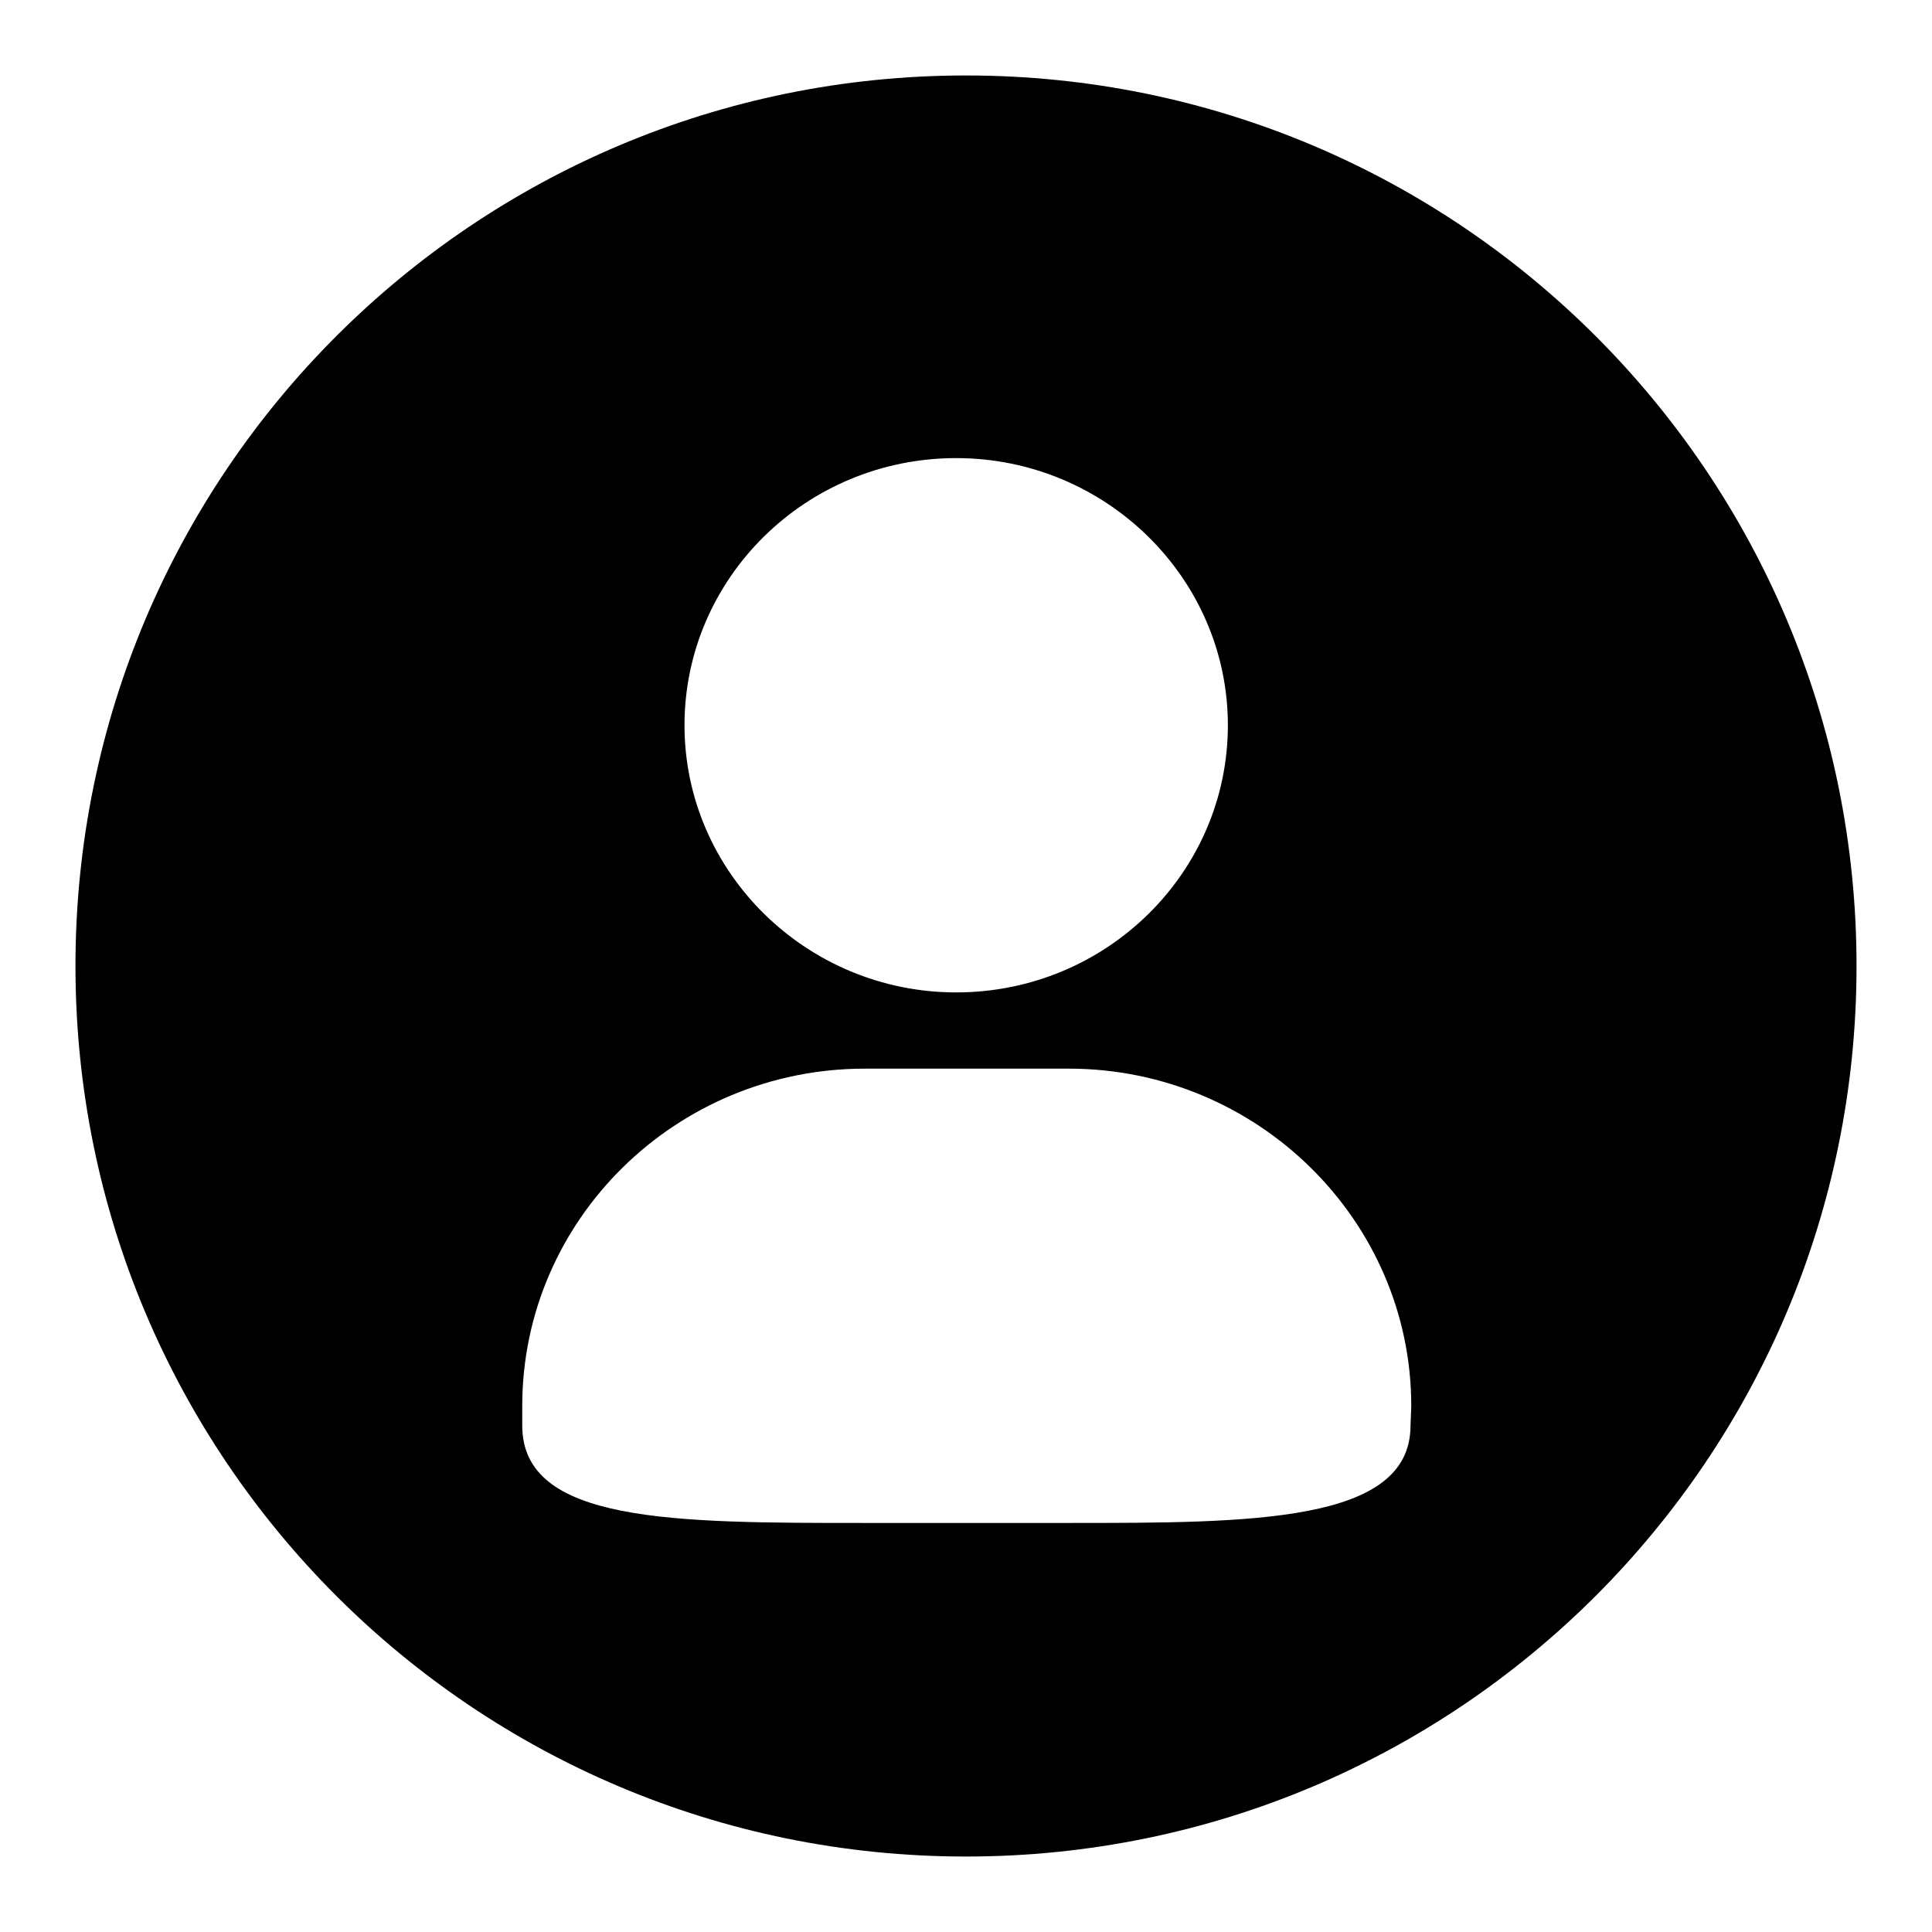
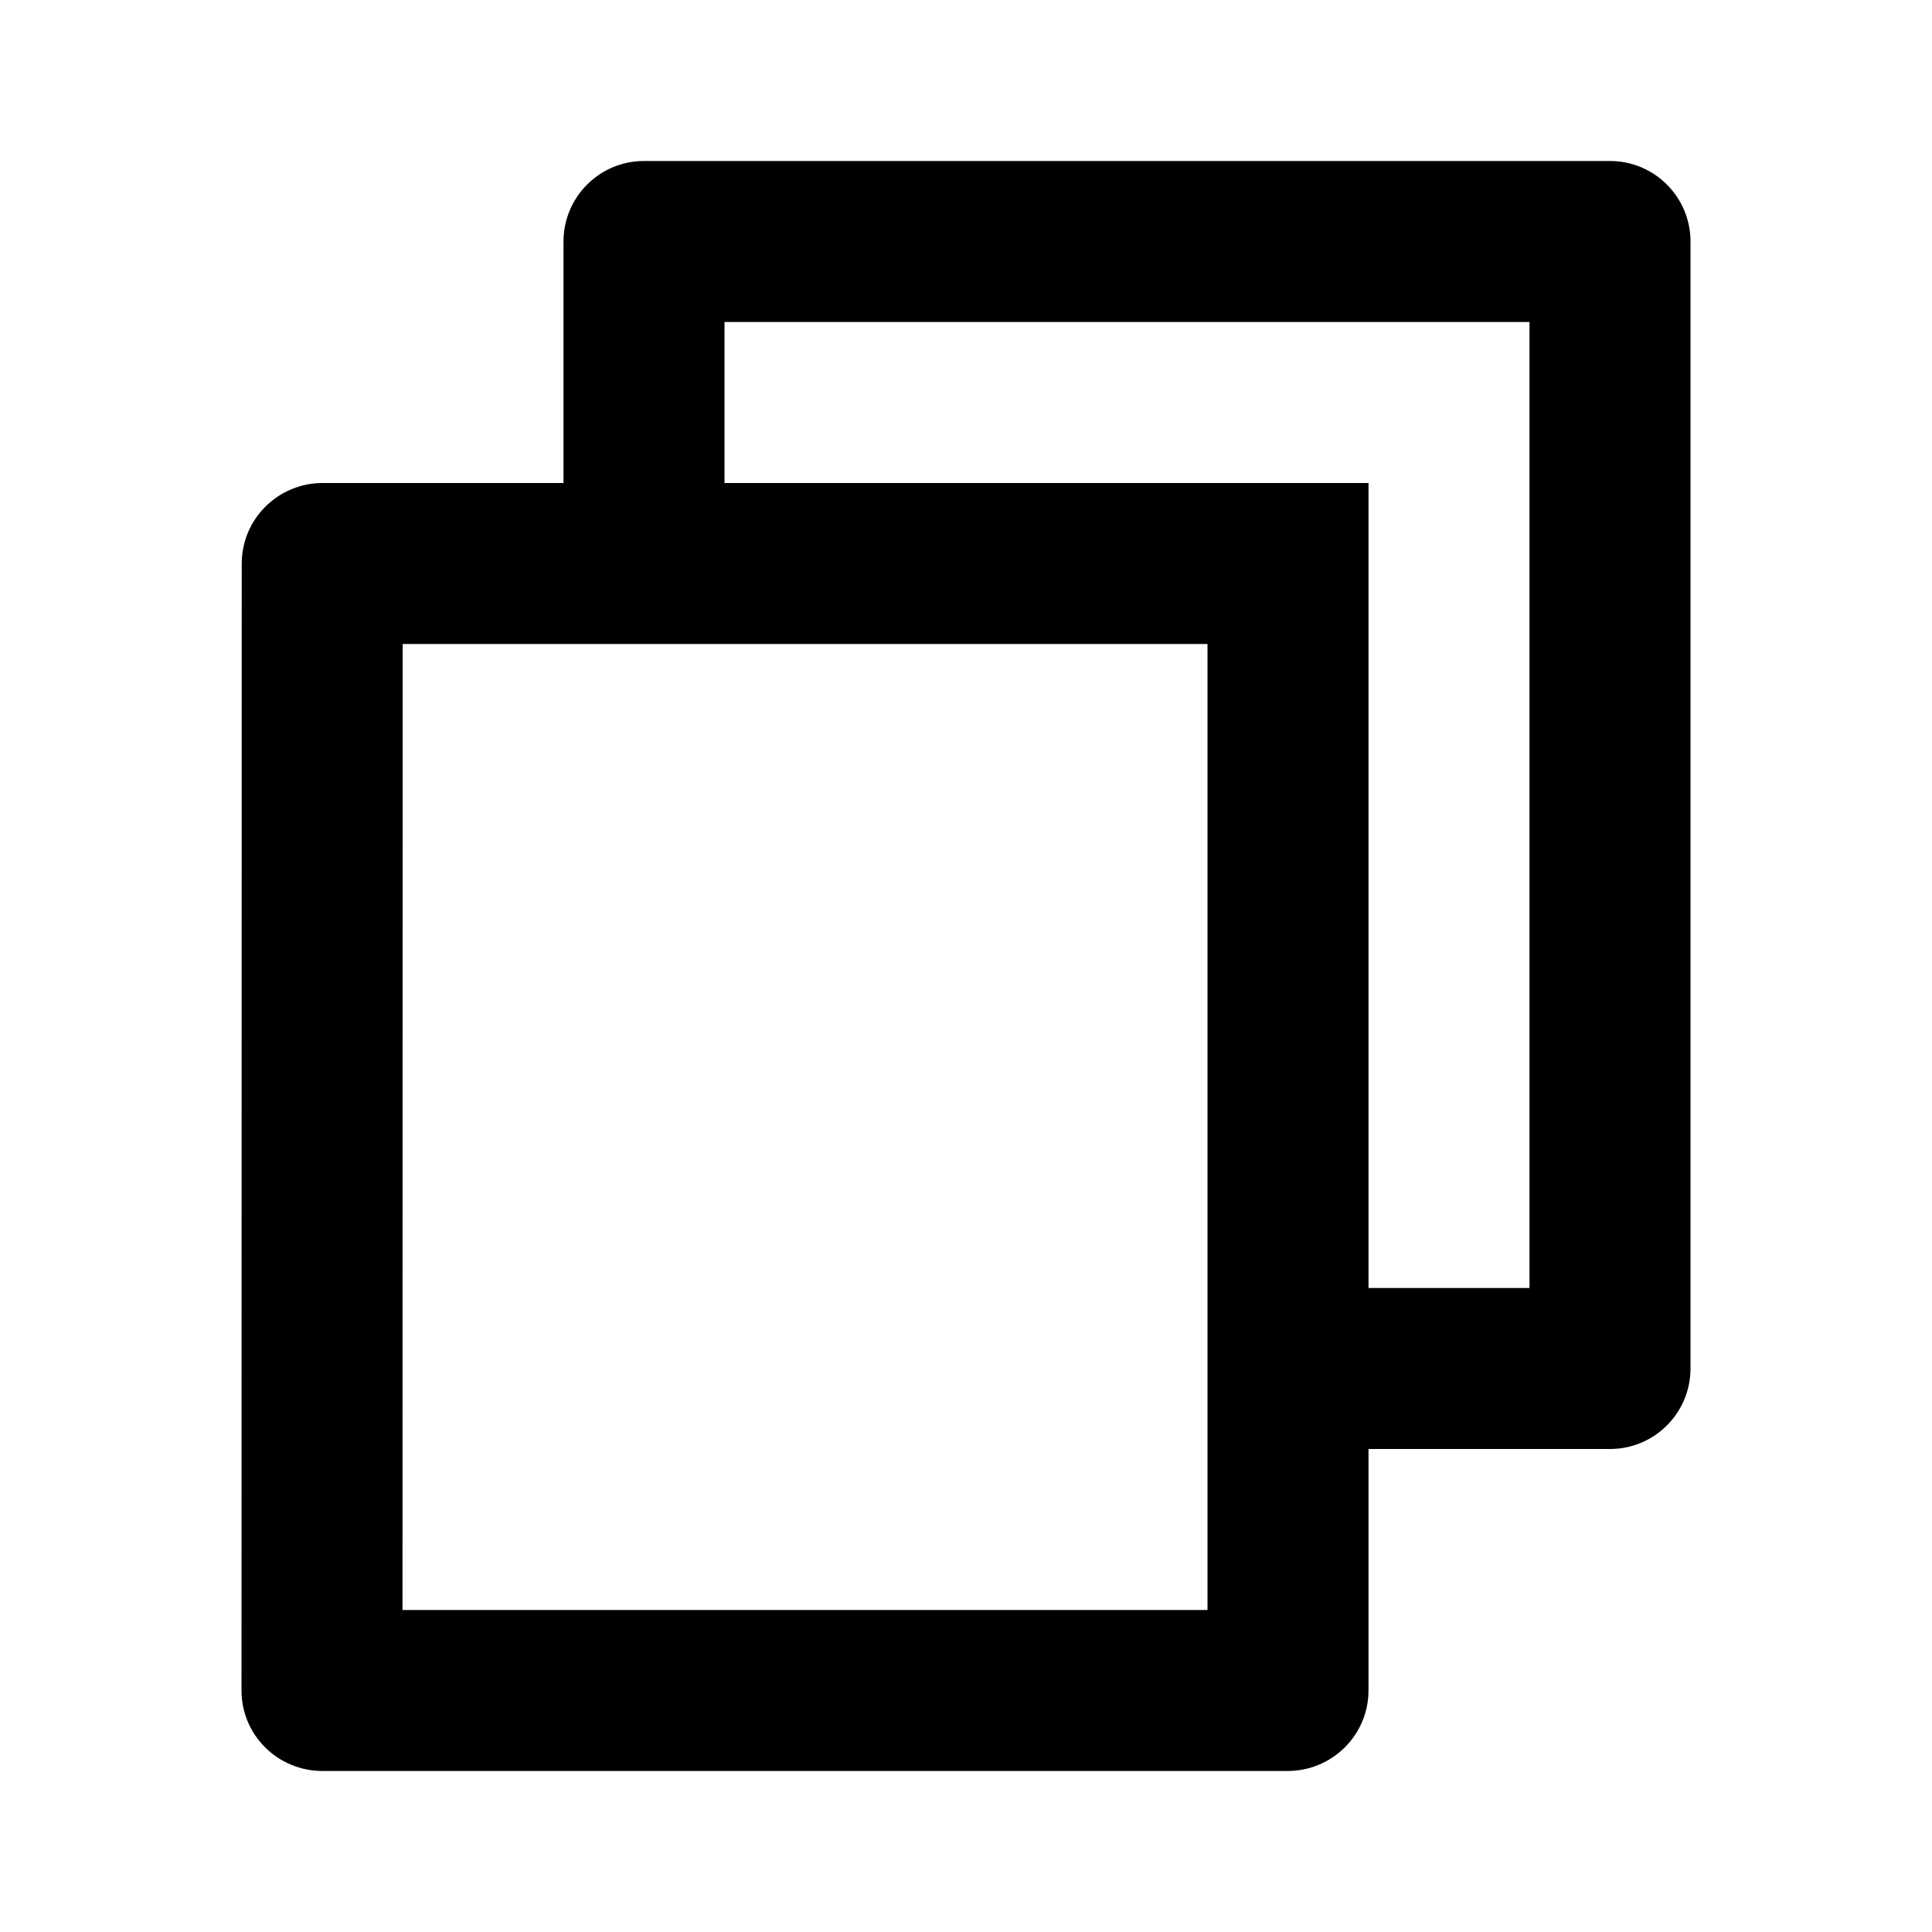
- <svg xmlns="http://www.w3.org/2000/svg" version="1.1" x="0px" y="0px" viewBox="0 0 256 256" enable-background="new 0 0 256 256" xml:space="preserve">
-   <g>
-     <g>
-       <path fill="#000000" d="M128,10C62.8,10,10,62.8,10,128c0,65.2,52.8,118,118,118c65.2,0,118-52.8,118-118C246,62.8,193.2,10,128,10z M126.7,60.7c19.8,0,36,15.9,36,35.4s-16.1,35.4-36,35.4c-19.8,0-36-15.9-36-35.4C90.7,76.6,106.8,60.7,126.7,60.7z M186.9,188.9c0,12.9-21,12.9-45.4,12.9h-26.9c-25.4,0-45.4,0-45.4-12.9v-2.6c0-24.7,20.4-44.7,45.4-44.7h27c25,0,45.4,20.1,45.4,44.7L186.9,188.9L186.9,188.9z" />
-     </g>
-   </g>
+ <svg xmlns="http://www.w3.org/2000/svg" viewBox="0 0 24 24">
+   <path d="M7 6V3C7 2.448 7.448 2 8 2H20C20.552 2 21 2.448 21 3V17C21 17.552 20.552 18 20 18H17V20.999C17 21.552 16.55 22 15.993 22H4.007C3.451 22 3 21.555 3 20.999L3.003 7.001C3.003 6.448 3.453 6 4.009 6H7ZM5.002 8L5 20H15V8H5.002ZM9 6H17V16H19V4H9V6Z" />
</svg>
